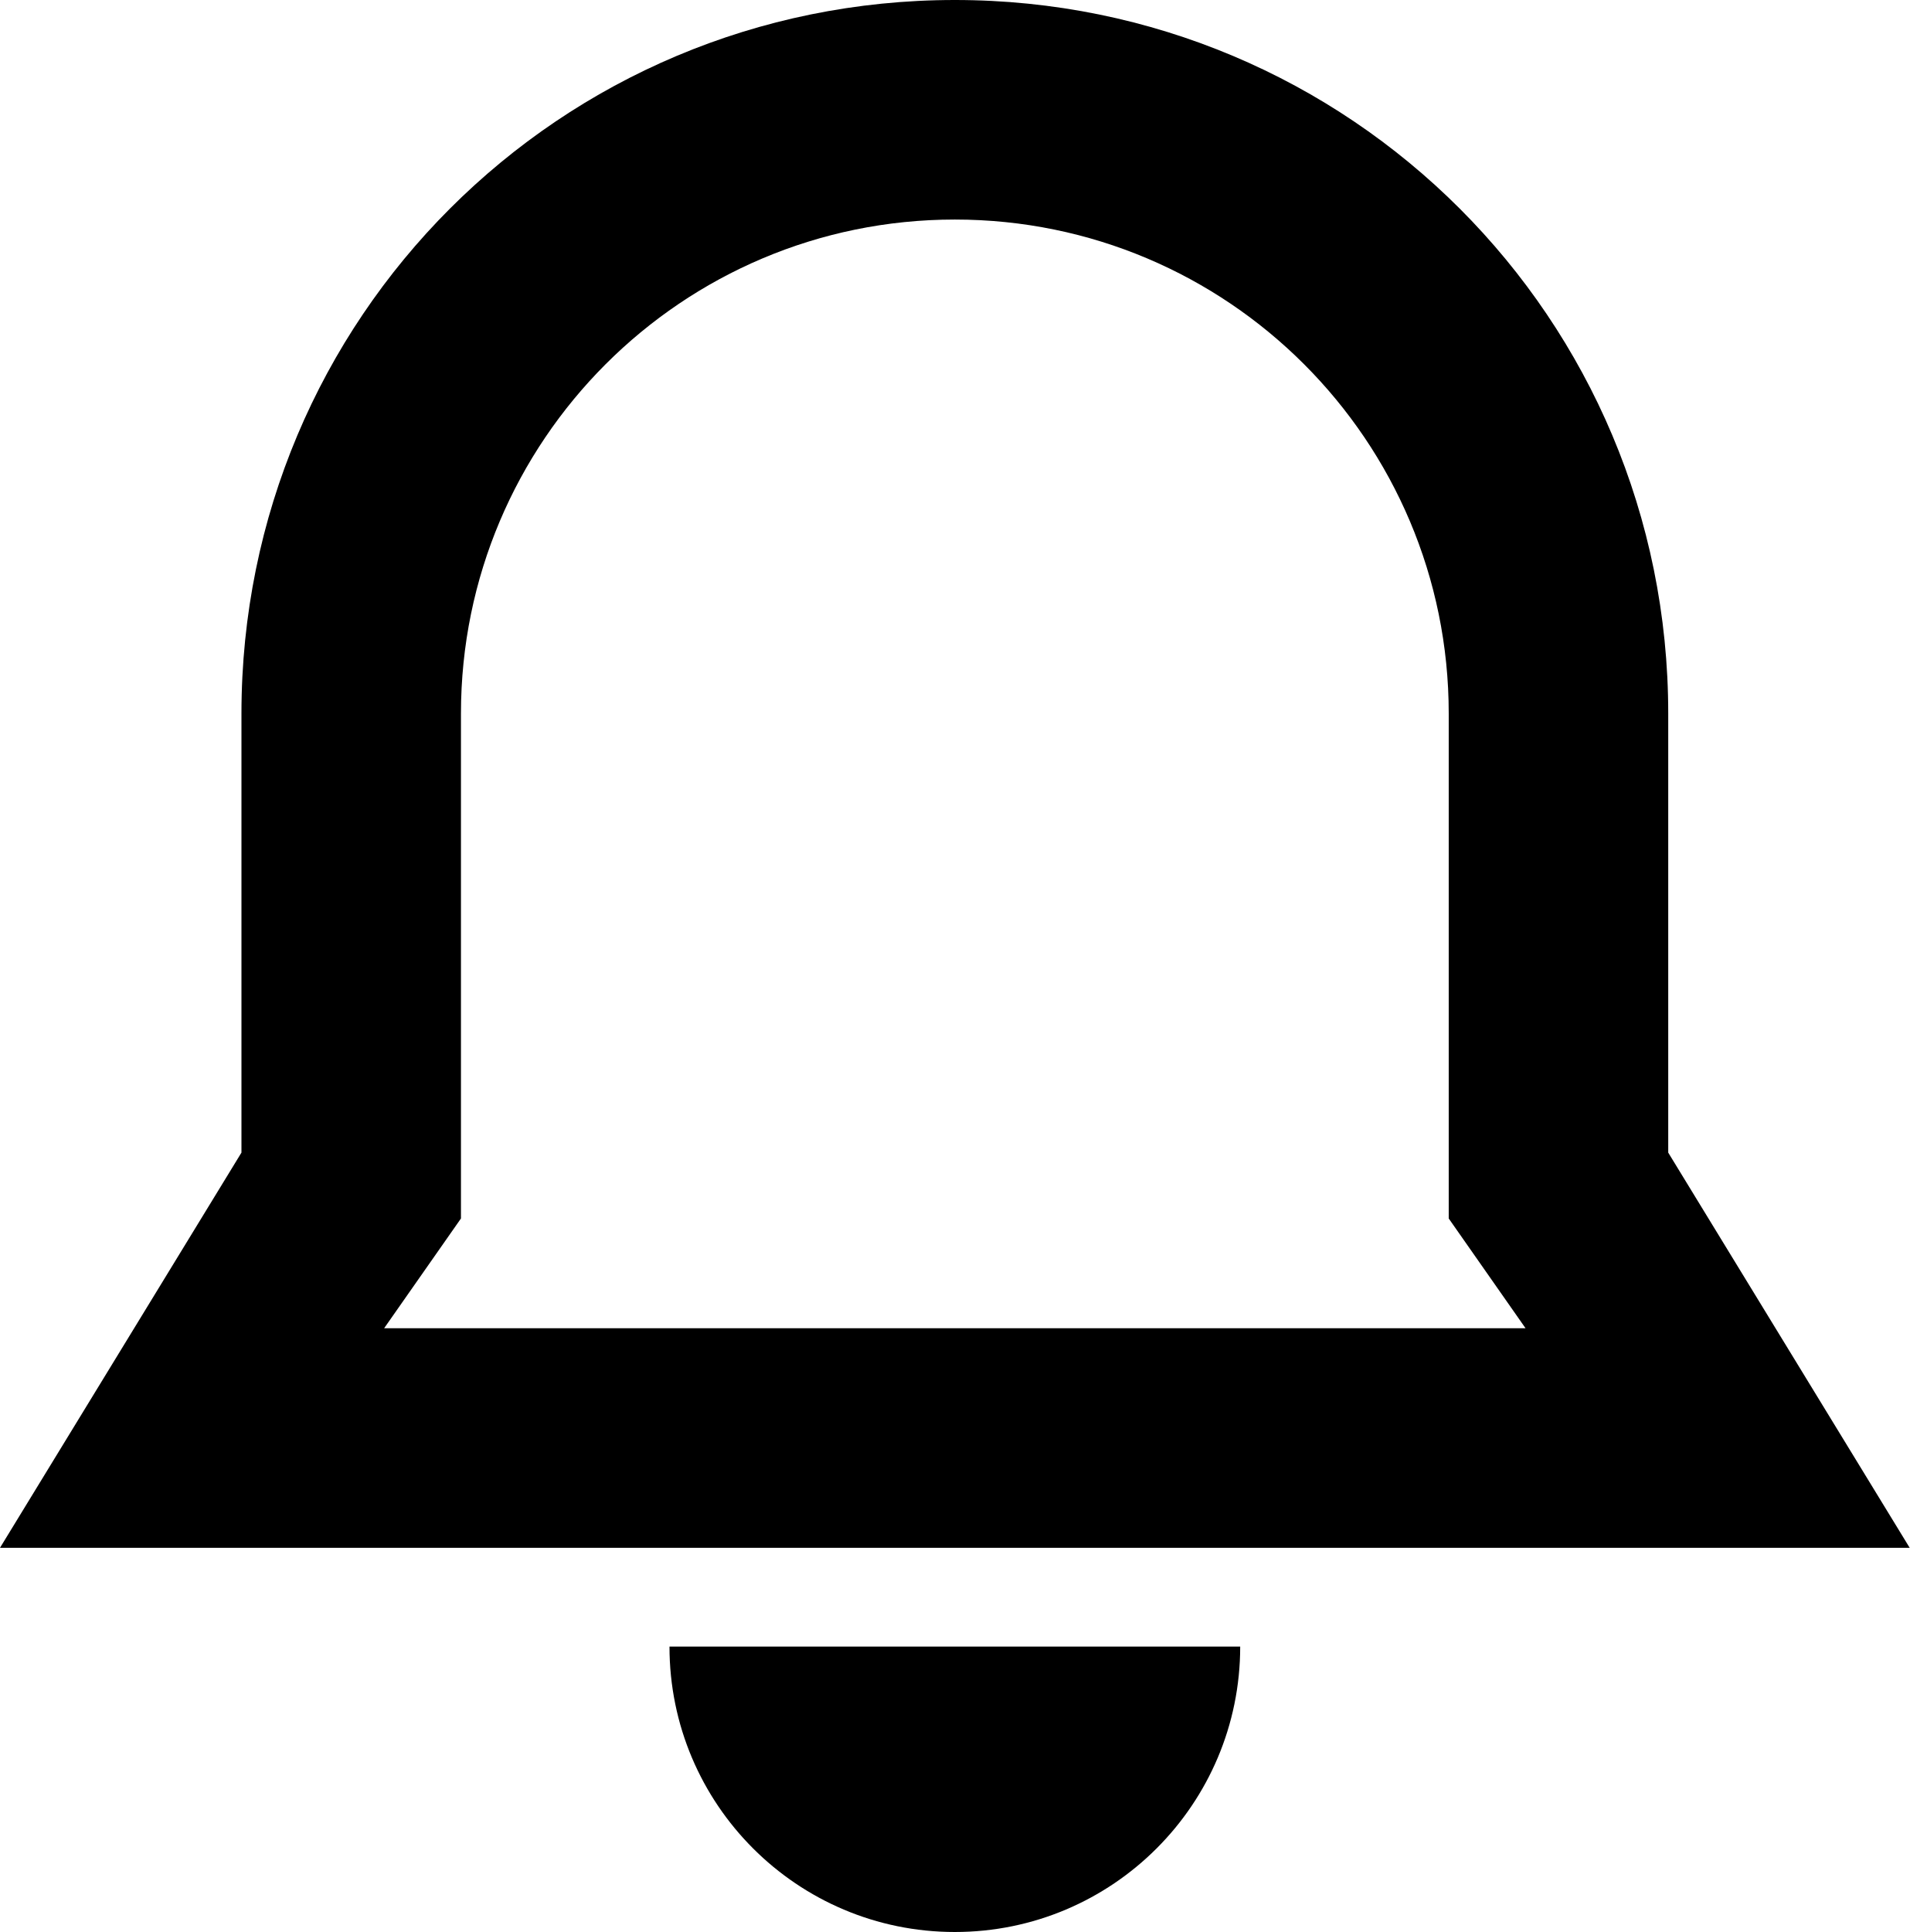
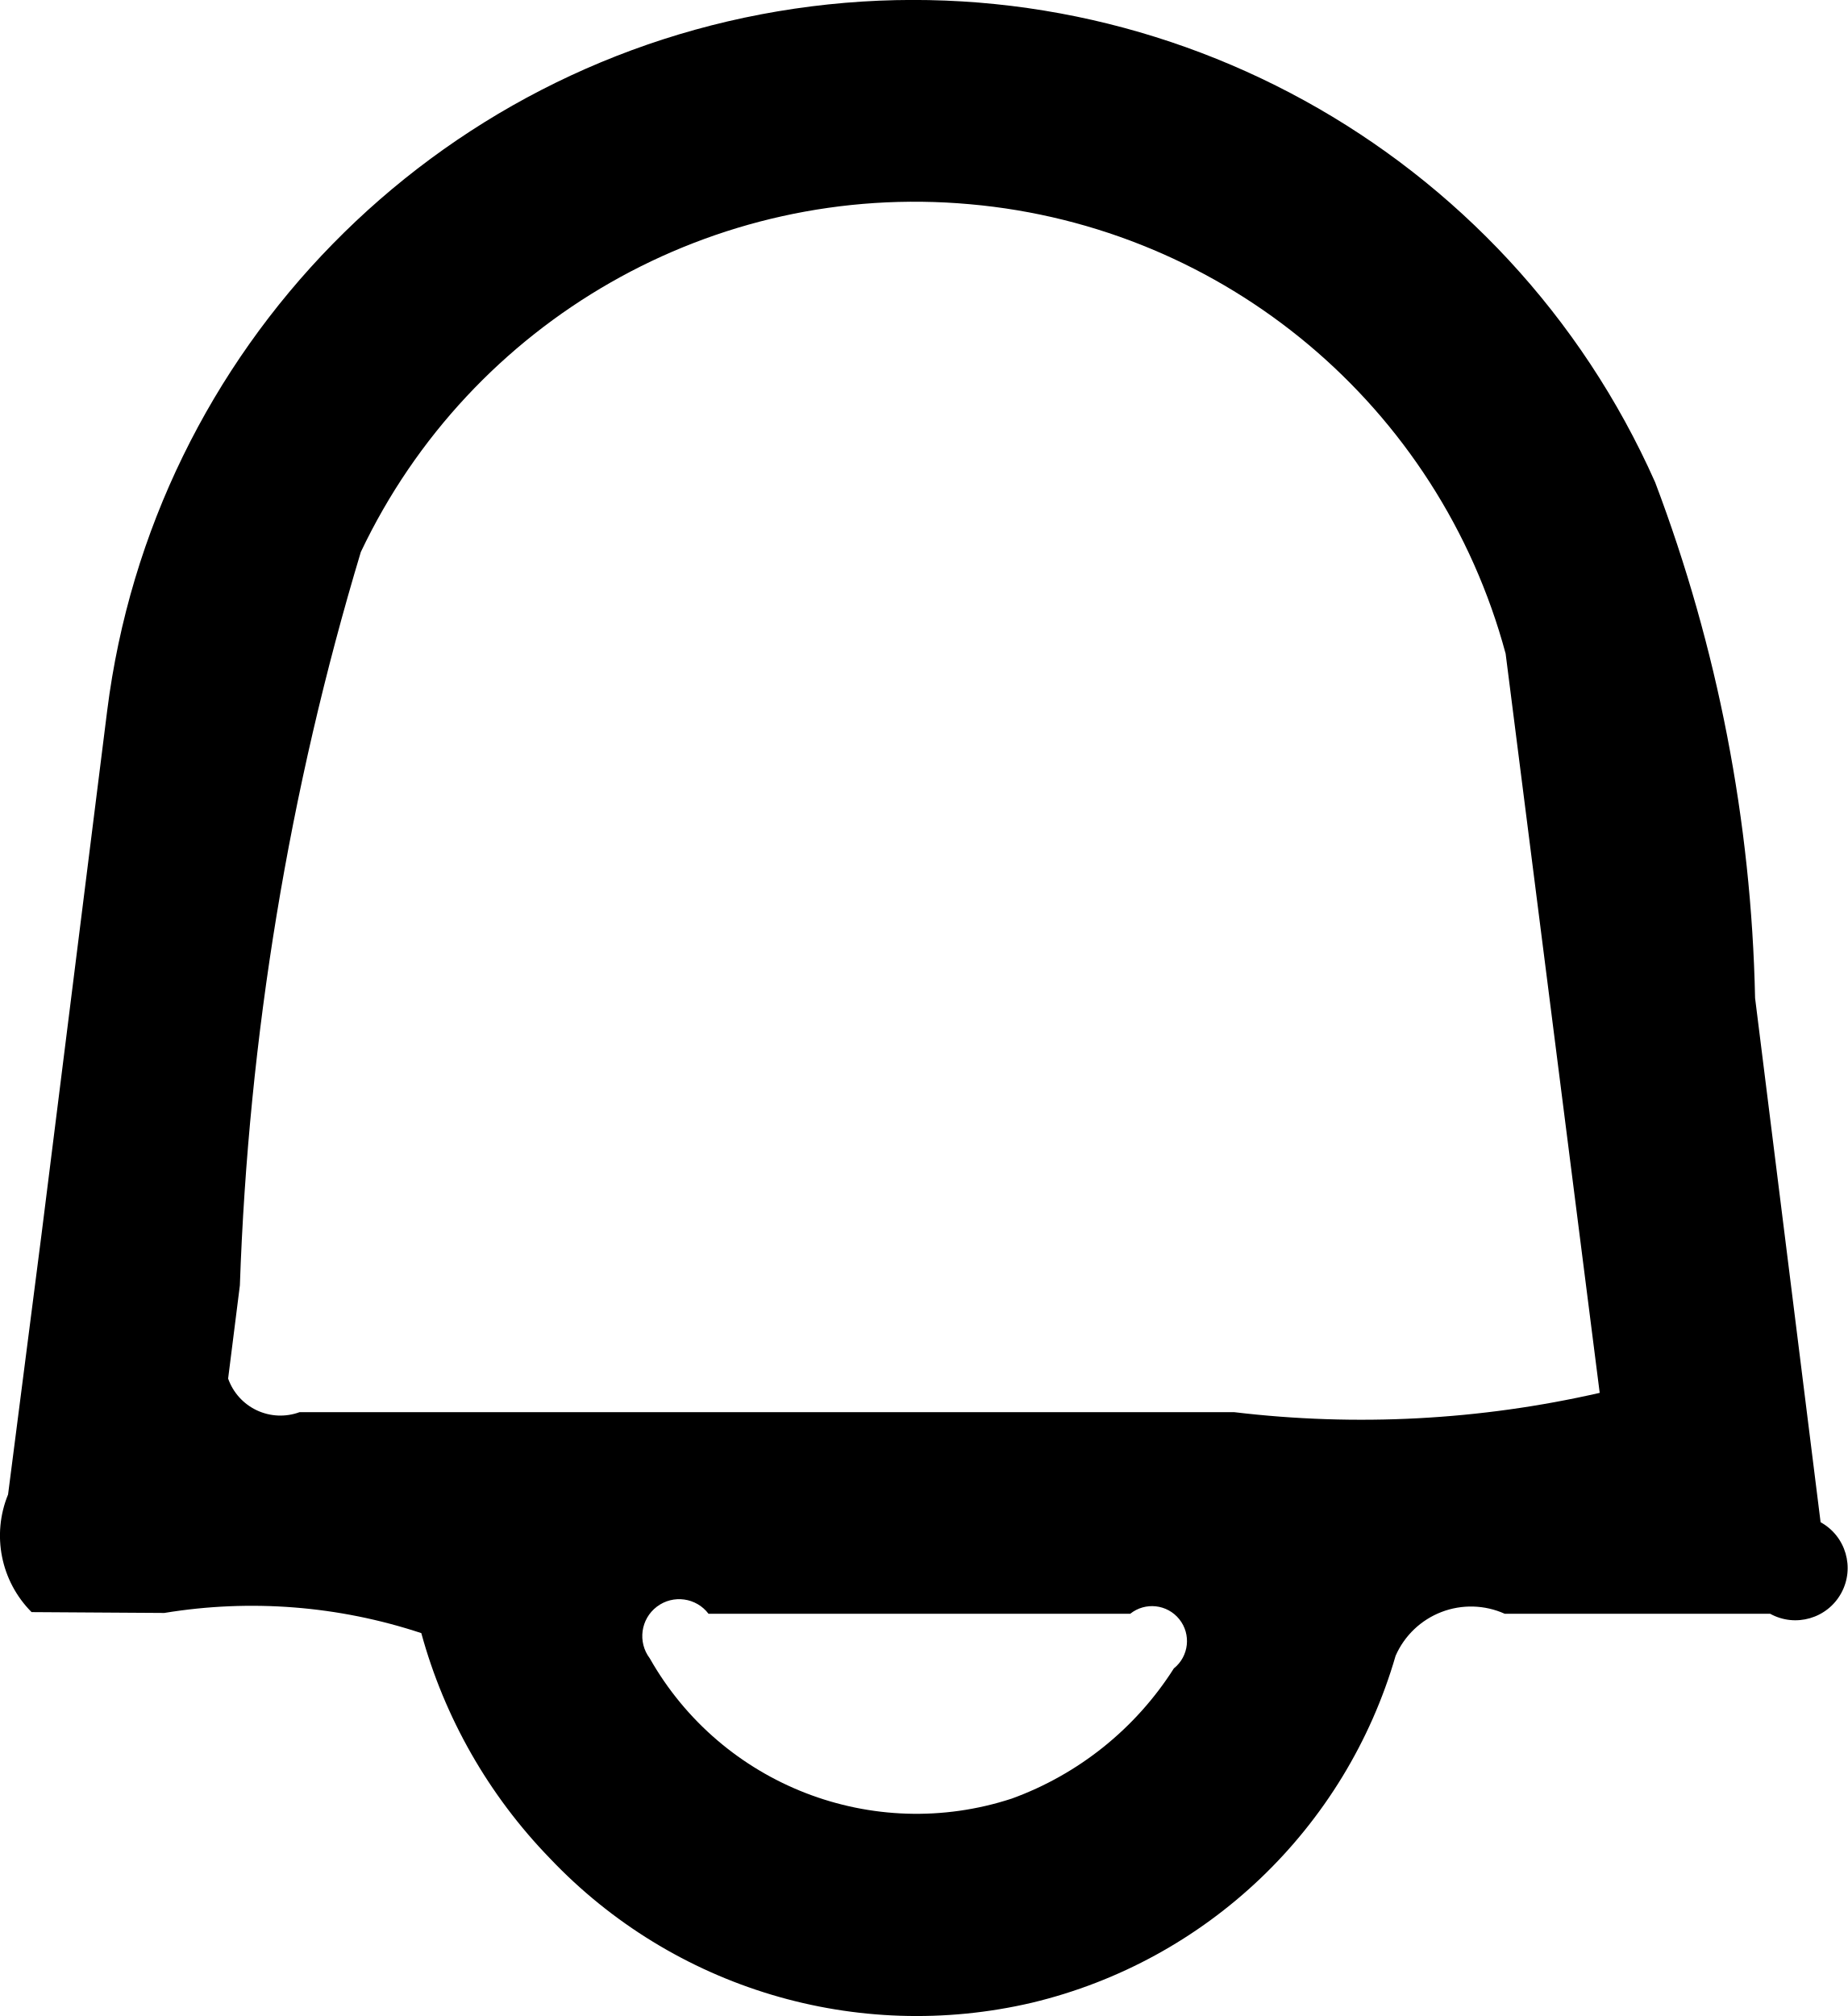
- <svg xmlns="http://www.w3.org/2000/svg" viewBox="3.3 1.8 17.4 17.6">
-   <path d="M12 1.8c3.6 0 6.5 2.9 6.5 6.5v4l2.2 3.6H3.3l2.2-3.6v-4c0-3.6 2.9-6.5 6.5-6.5Zm0 2a4.5 4.5 0 0 0-4.5 4.5v4.6L6.8 13.9h10.4l-.7-1V8.3A4.5 4.5 0 0 0 12 3.8Zm-2.6 13h5.2a2.6 2.6 0 0 1-5.2 0Z" fill="currentColor" />
+ <svg xmlns="http://www.w3.org/2000/svg" viewBox="-0.086 -0.001 21.998 23.999">
+   <path d="M12.2 23.84A6.02 6.02 0 0 1 6.46 22.12A6.2 6.2 0 0 1 4.93 19.44A6.42 6.42 0 0 0 1.87 19.2L0.29 19.19A1.29 1.29 0 0 1 0.01 17.79L0.41 14.68L1.19 8.46A9.67 9.67 0 0 1 19.62 5.74A18.42 18.42 0 0 1 20.81 11.88L21.59 18.12A0.62 0.62 0 0 1 20.99 19.21L19.41 19.21L17.83 19.21A0.98 0.98 0 0 0 16.53 19.71A5.95 5.95 0 0 1 12.2 23.84ZM18.96 16.58L17.84 7.78A7.27 7.27 0 0 0 11.46 2.43A7.3 7.3 0 0 0 4.21 6.57A34.39 34.39 0 0 0 2.77 15.3L2.63 16.41A0.66 0.66 0 0 0 3.48 16.81L5.7 16.81L10.15 16.81L14.61 16.81A12.74 12.74 0 0 0 18.96 16.58ZM11.96 21.41A3.84 3.84 0 0 0 13.89 19.86A0.38 0.38 0 0 0 13.37 19.21L12.13 19.21L9.61 19.21L8.35 19.21A0.43 0.43 0 0 0 7.65 19.74A3.65 3.65 0 0 0 11.96 21.41Z" fill="currentColor" fill-rule="evenodd" />
</svg>
